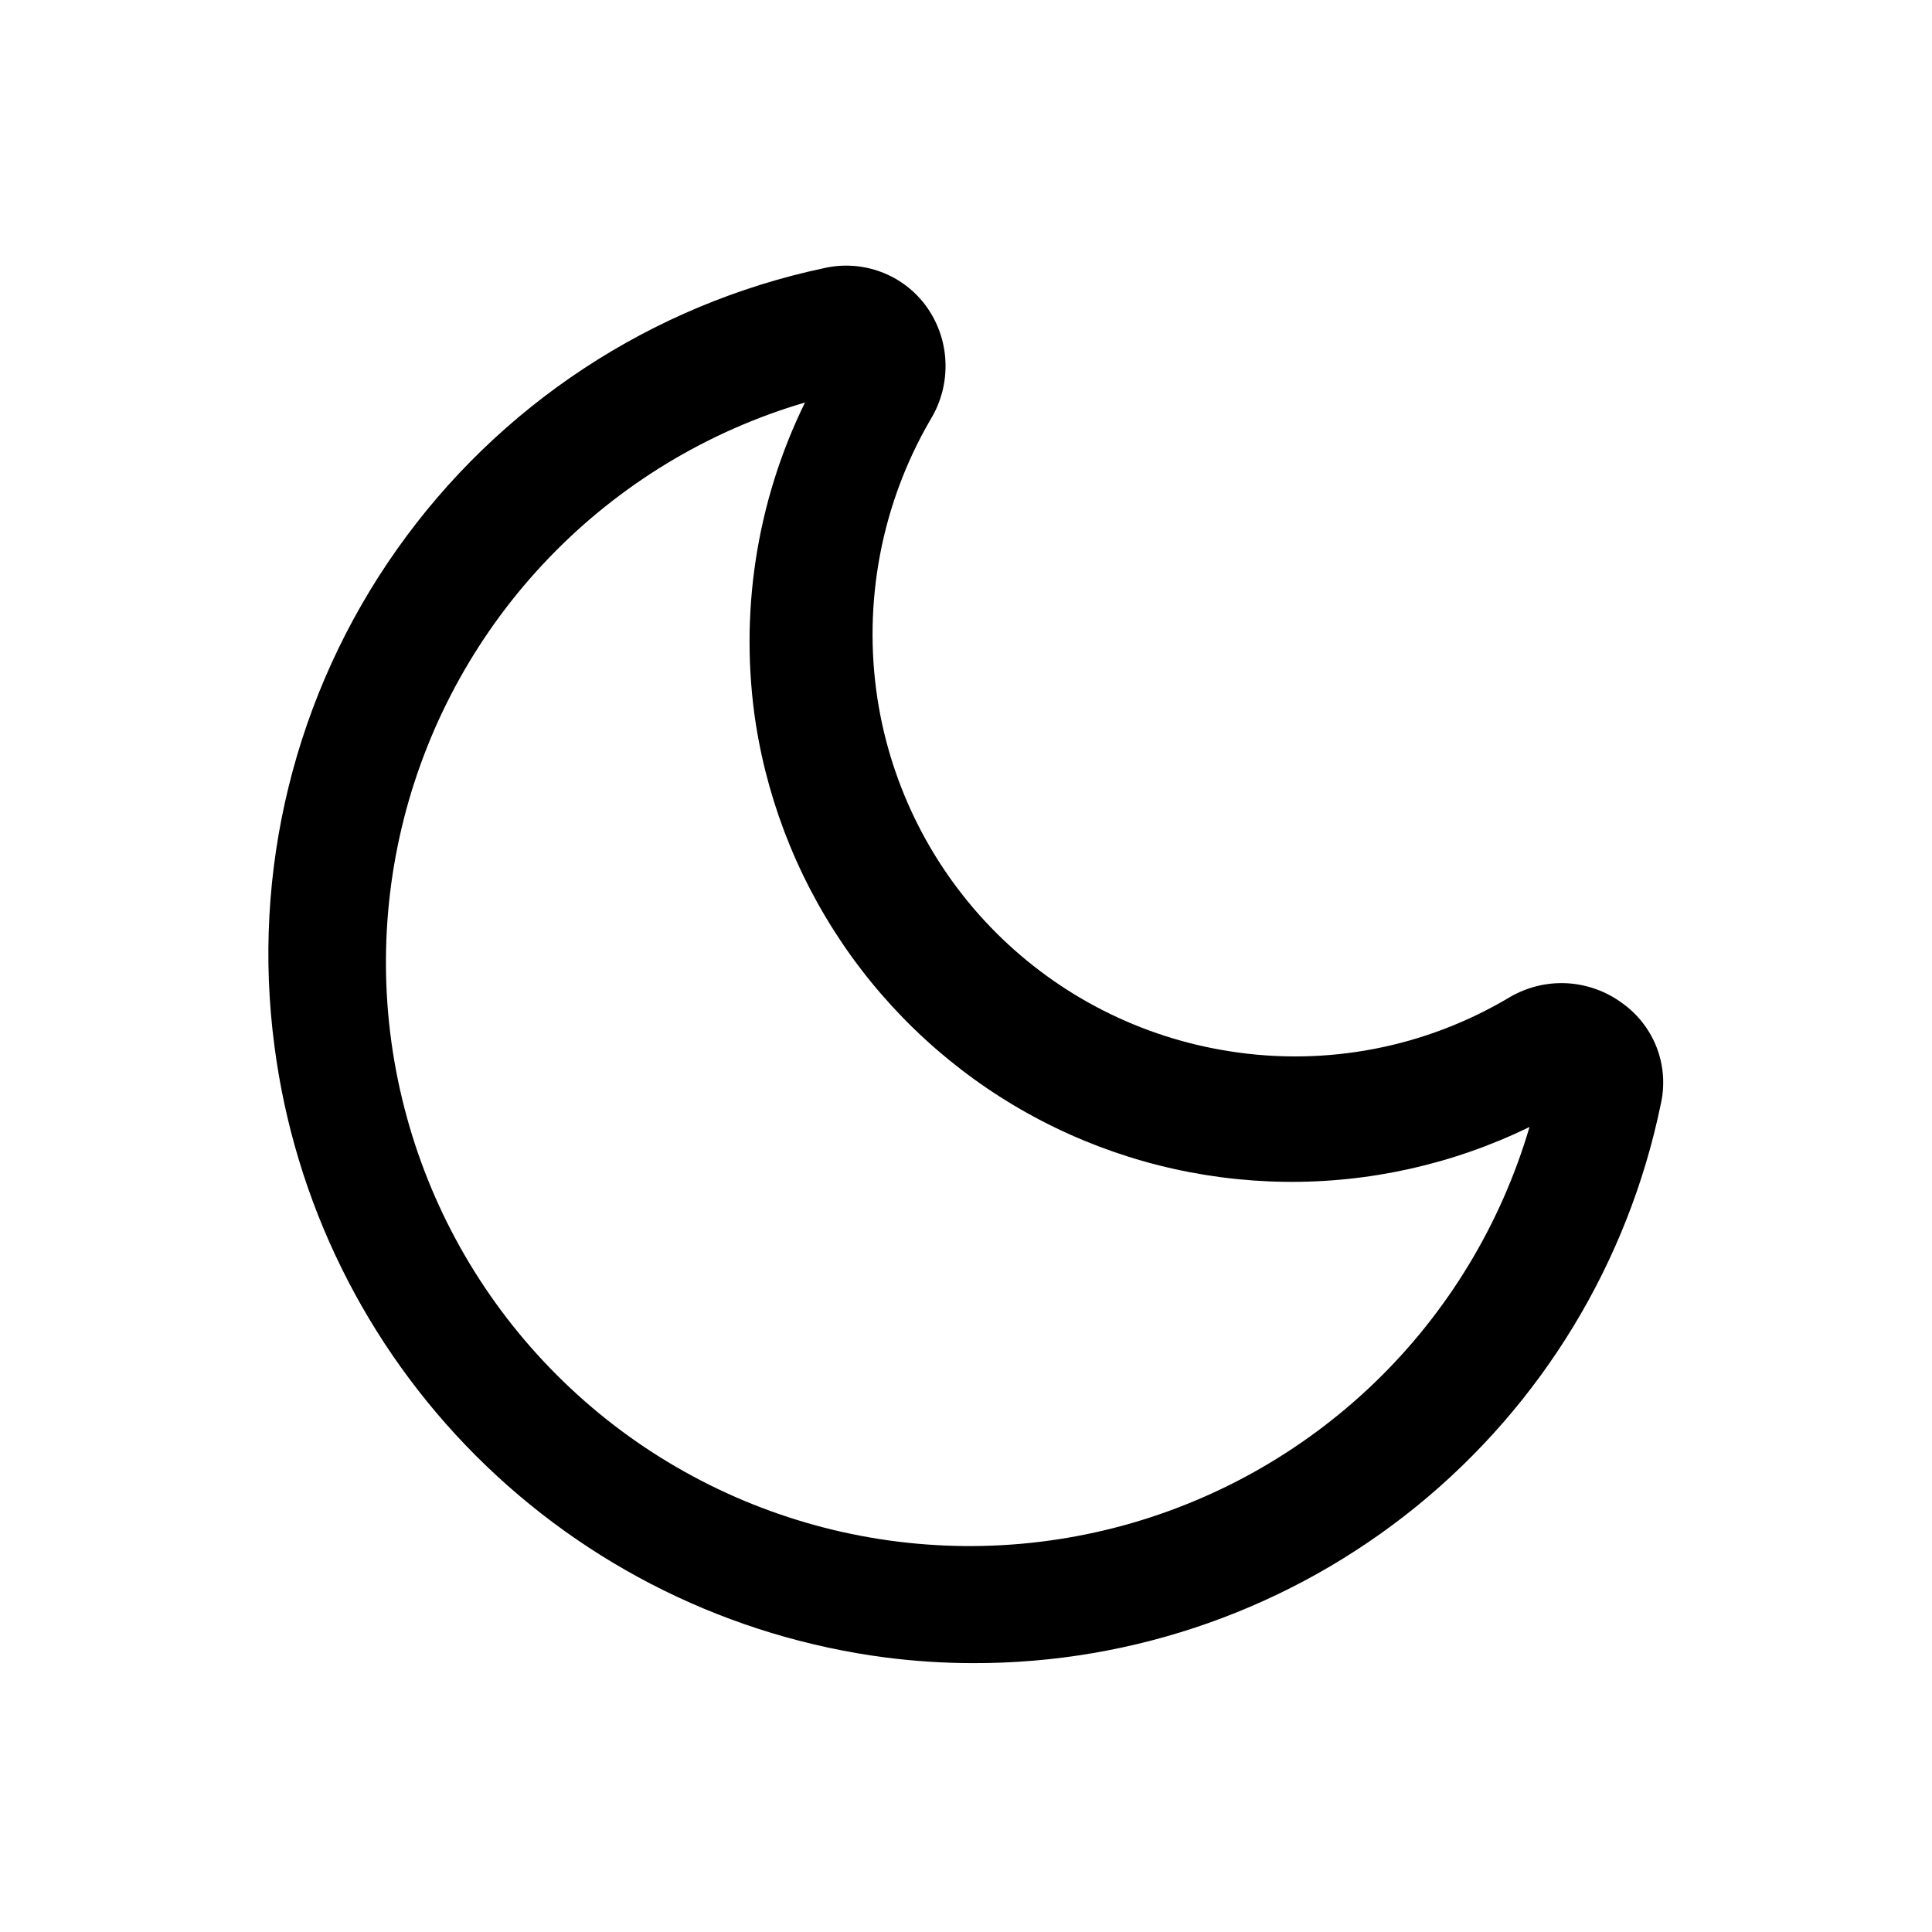
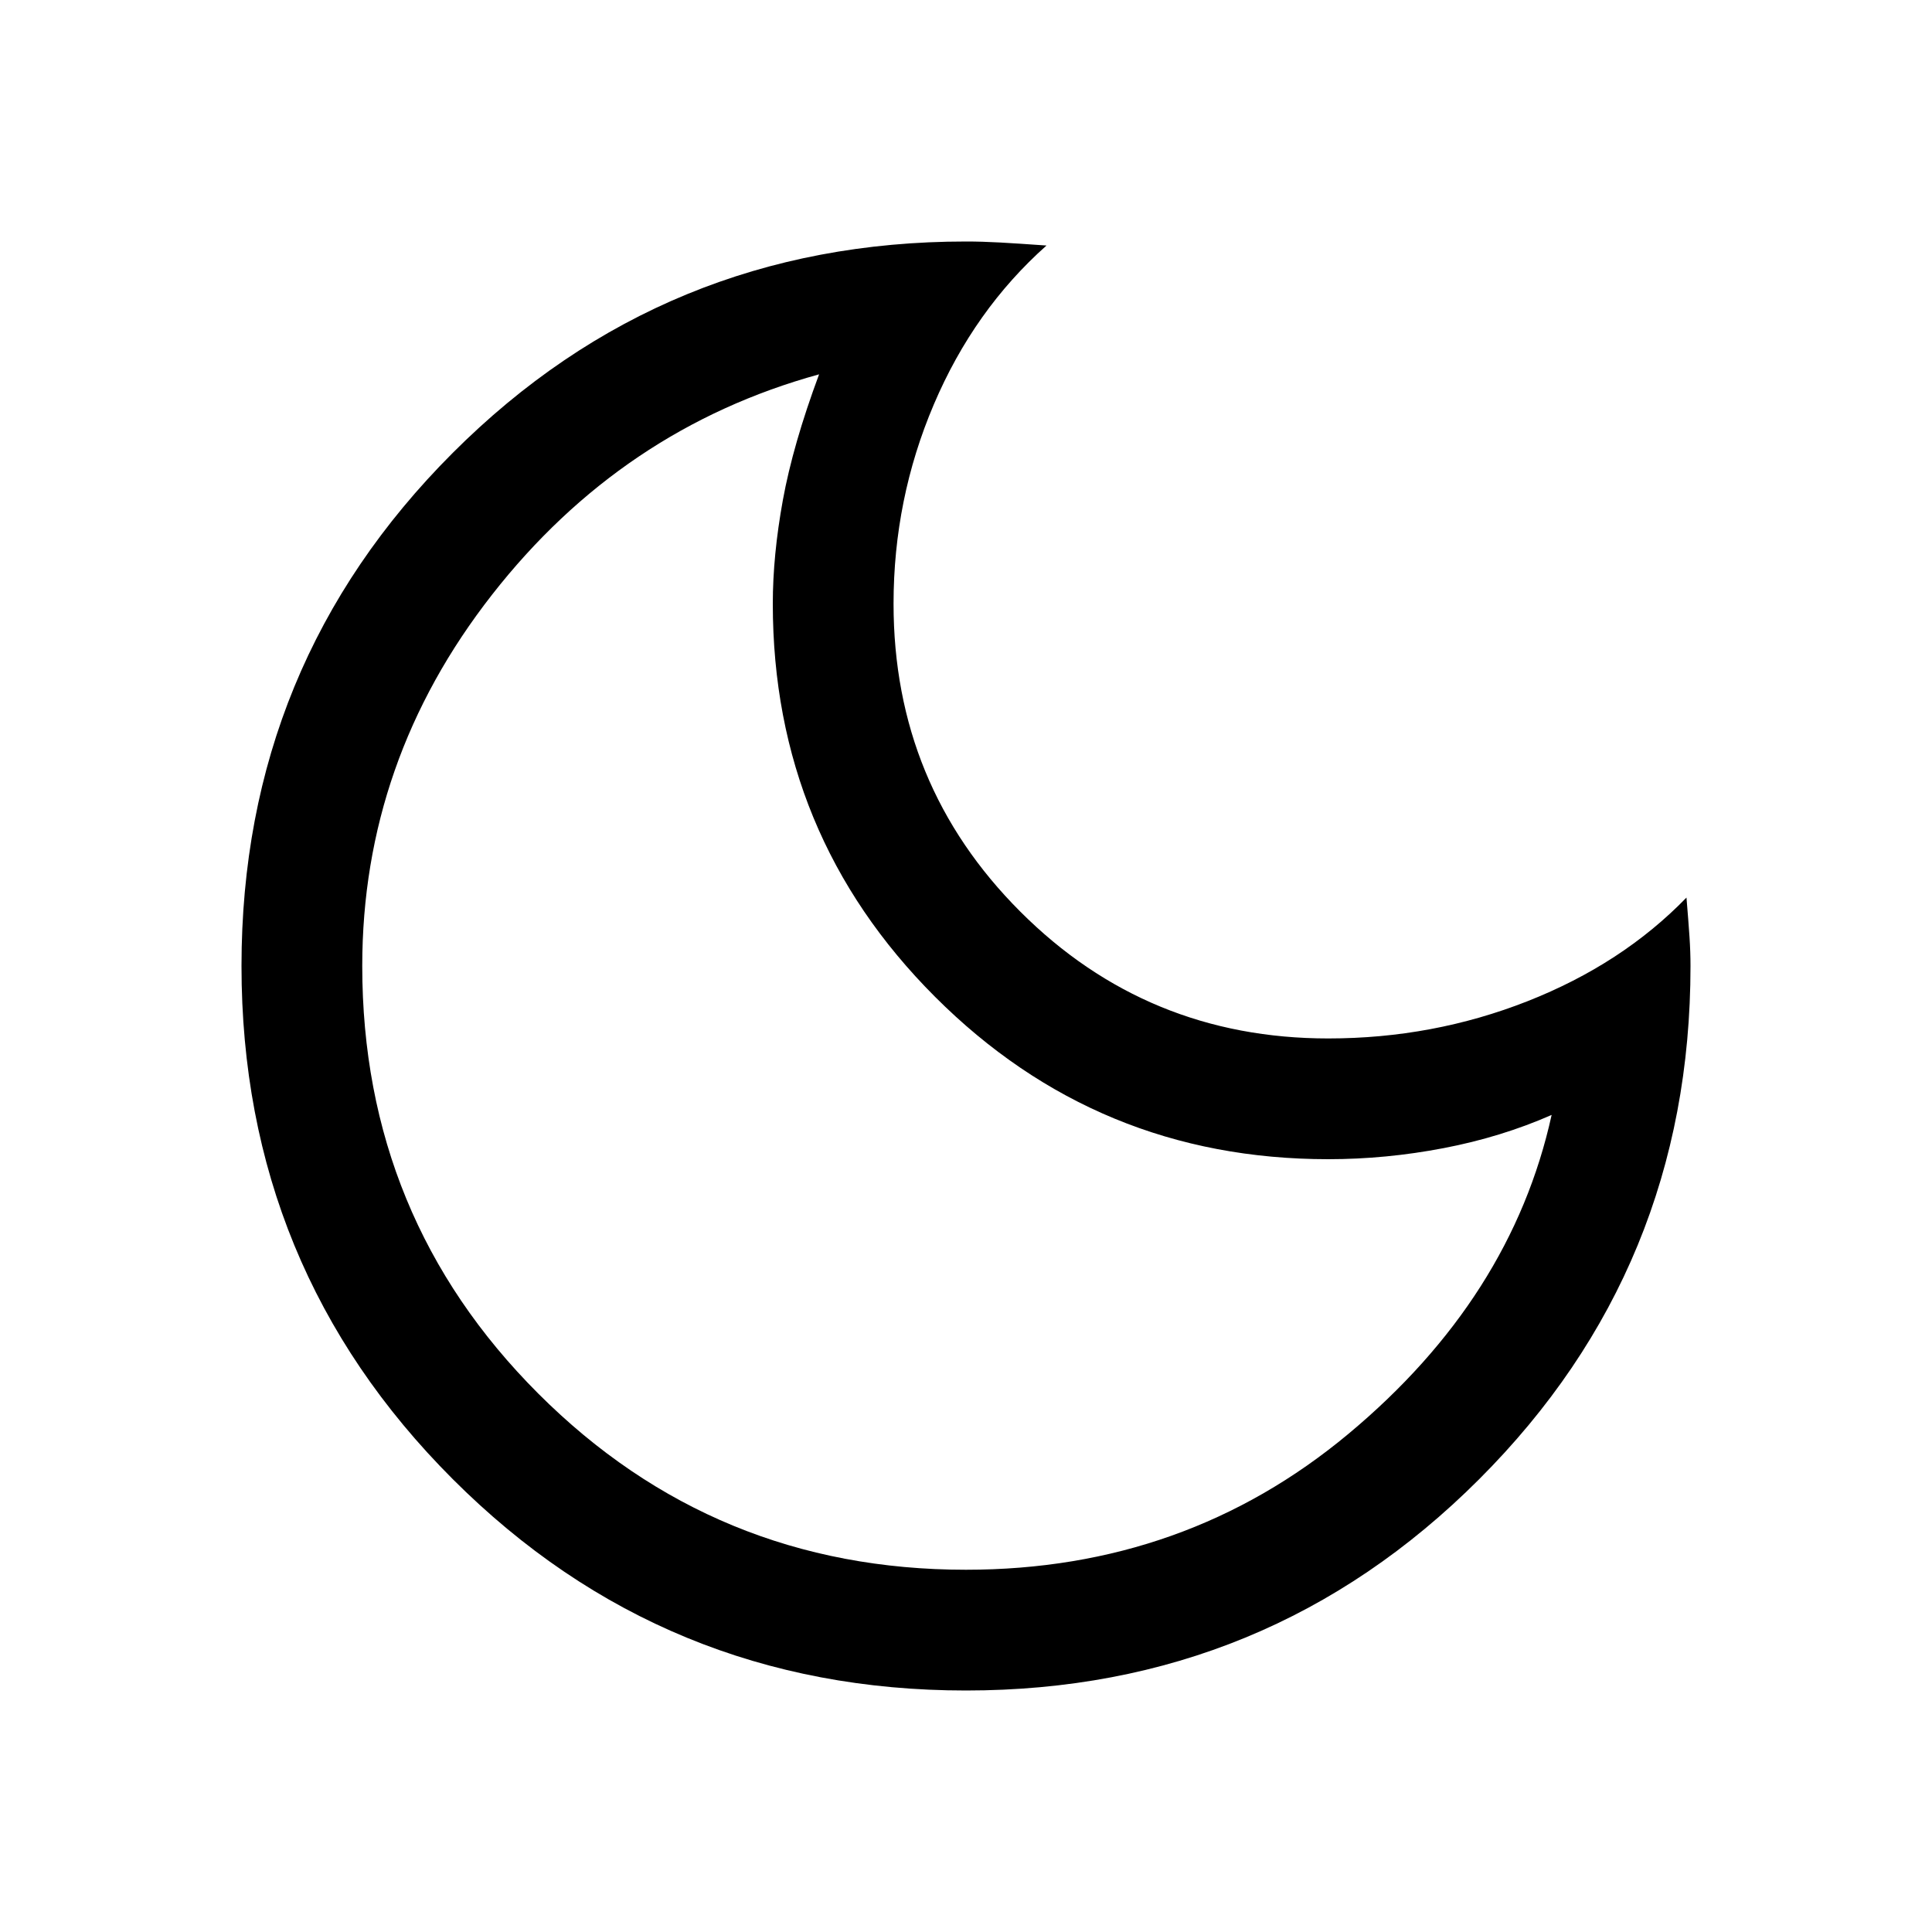
- <svg xmlns="http://www.w3.org/2000/svg" width="800px" height="800px" viewBox="0 0 24 24" fill="none">
-   <path d="M12.09 20.66C11.726 20.66 11.361 20.636 11 20.59C9.075 20.339 7.287 19.459 5.914 18.086C4.541 16.713 3.661 14.925 3.41 13C3.12 10.824 3.663 8.619 4.93 6.826C6.196 5.033 8.093 3.785 10.24 3.33C10.475 3.277 10.721 3.294 10.947 3.379C11.173 3.464 11.369 3.614 11.51 3.81C11.655 4.013 11.737 4.254 11.745 4.502C11.754 4.751 11.69 4.997 11.56 5.21C10.95 6.257 10.717 7.482 10.9 8.68C11.07 9.781 11.586 10.799 12.373 11.586C13.161 12.374 14.179 12.89 15.28 13.06C16.479 13.249 17.707 13.012 18.75 12.39C18.965 12.263 19.212 12.202 19.46 12.214C19.709 12.227 19.949 12.312 20.15 12.46C20.346 12.599 20.496 12.793 20.582 13.017C20.667 13.241 20.684 13.486 20.63 13.72C20.224 15.684 19.153 17.447 17.597 18.712C16.041 19.976 14.095 20.665 12.09 20.66ZM10 5C8.793 5.355 7.699 6.017 6.826 6.923C5.953 7.828 5.33 8.945 5.019 10.164C4.708 11.383 4.72 12.661 5.053 13.874C5.385 15.087 6.028 16.193 6.918 17.082C7.807 17.972 8.913 18.614 10.126 18.947C11.339 19.28 12.617 19.292 13.836 18.981C15.055 18.67 16.172 18.047 17.078 17.174C17.983 16.301 18.645 15.207 19 14C18.053 14.461 17.012 14.695 15.958 14.681C14.905 14.667 13.87 14.407 12.935 13.921C12.001 13.435 11.194 12.736 10.578 11.882C9.962 11.027 9.555 10.04 9.39 9C9.18 7.636 9.392 6.24 10 5Z" fill="#000000" />
+ <svg xmlns="http://www.w3.org/2000/svg" height="48" viewBox="0 -960 960 960" width="48">
+   <path d="M480-120q-150 0-255-105T120-480q0-150 105-255t255-105q8 0 17 .5t23 1.5q-36 32-56 79t-20 99q0 90 63 153t153 63q52 0 99-18.5t79-51.5q1 12 1.5 19.5t.5 14.5q0 150-105 255T480-120Zm0-60q109 0 190-67.5T771-406q-25 11-53.667 16.5Q688.667-384 660-384q-114.689 0-195.345-80.655Q384-545.311 384-660q0-24 5-51.5t18-62.5q-98 27-162.5 109.5T180-480q0 125 87.5 212.5T480-180Zm-4-297Z" />
</svg>
